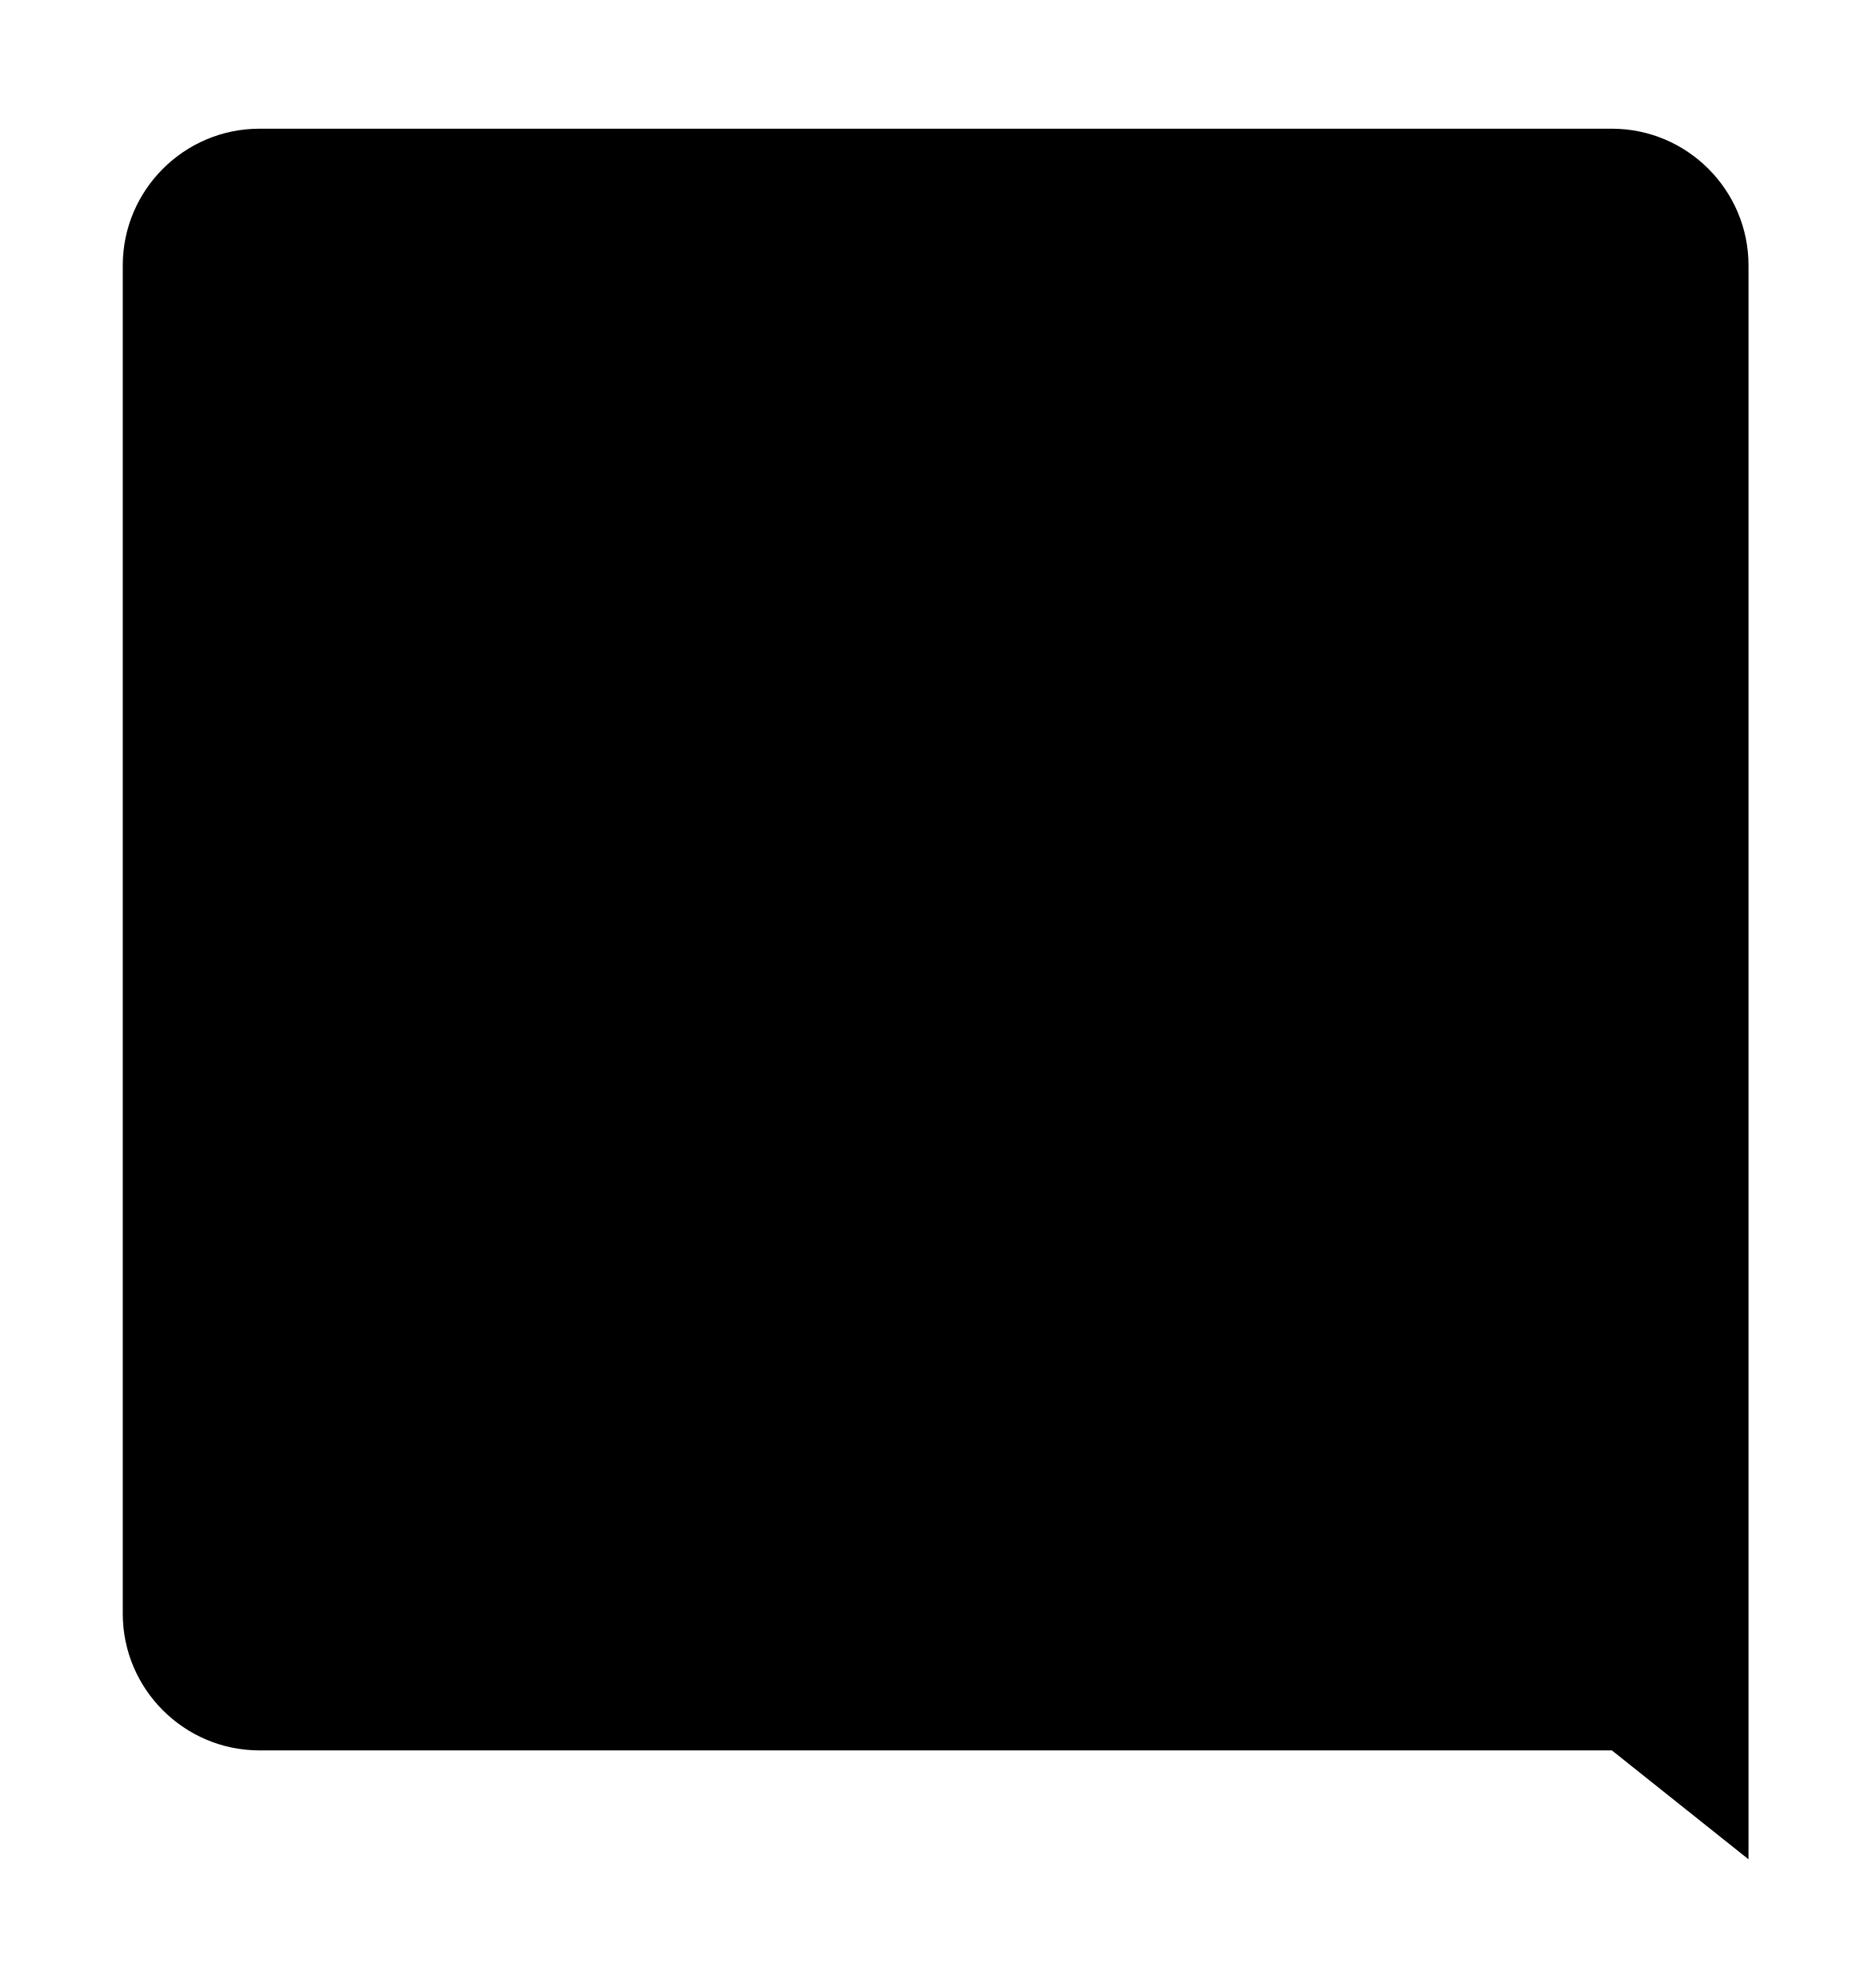
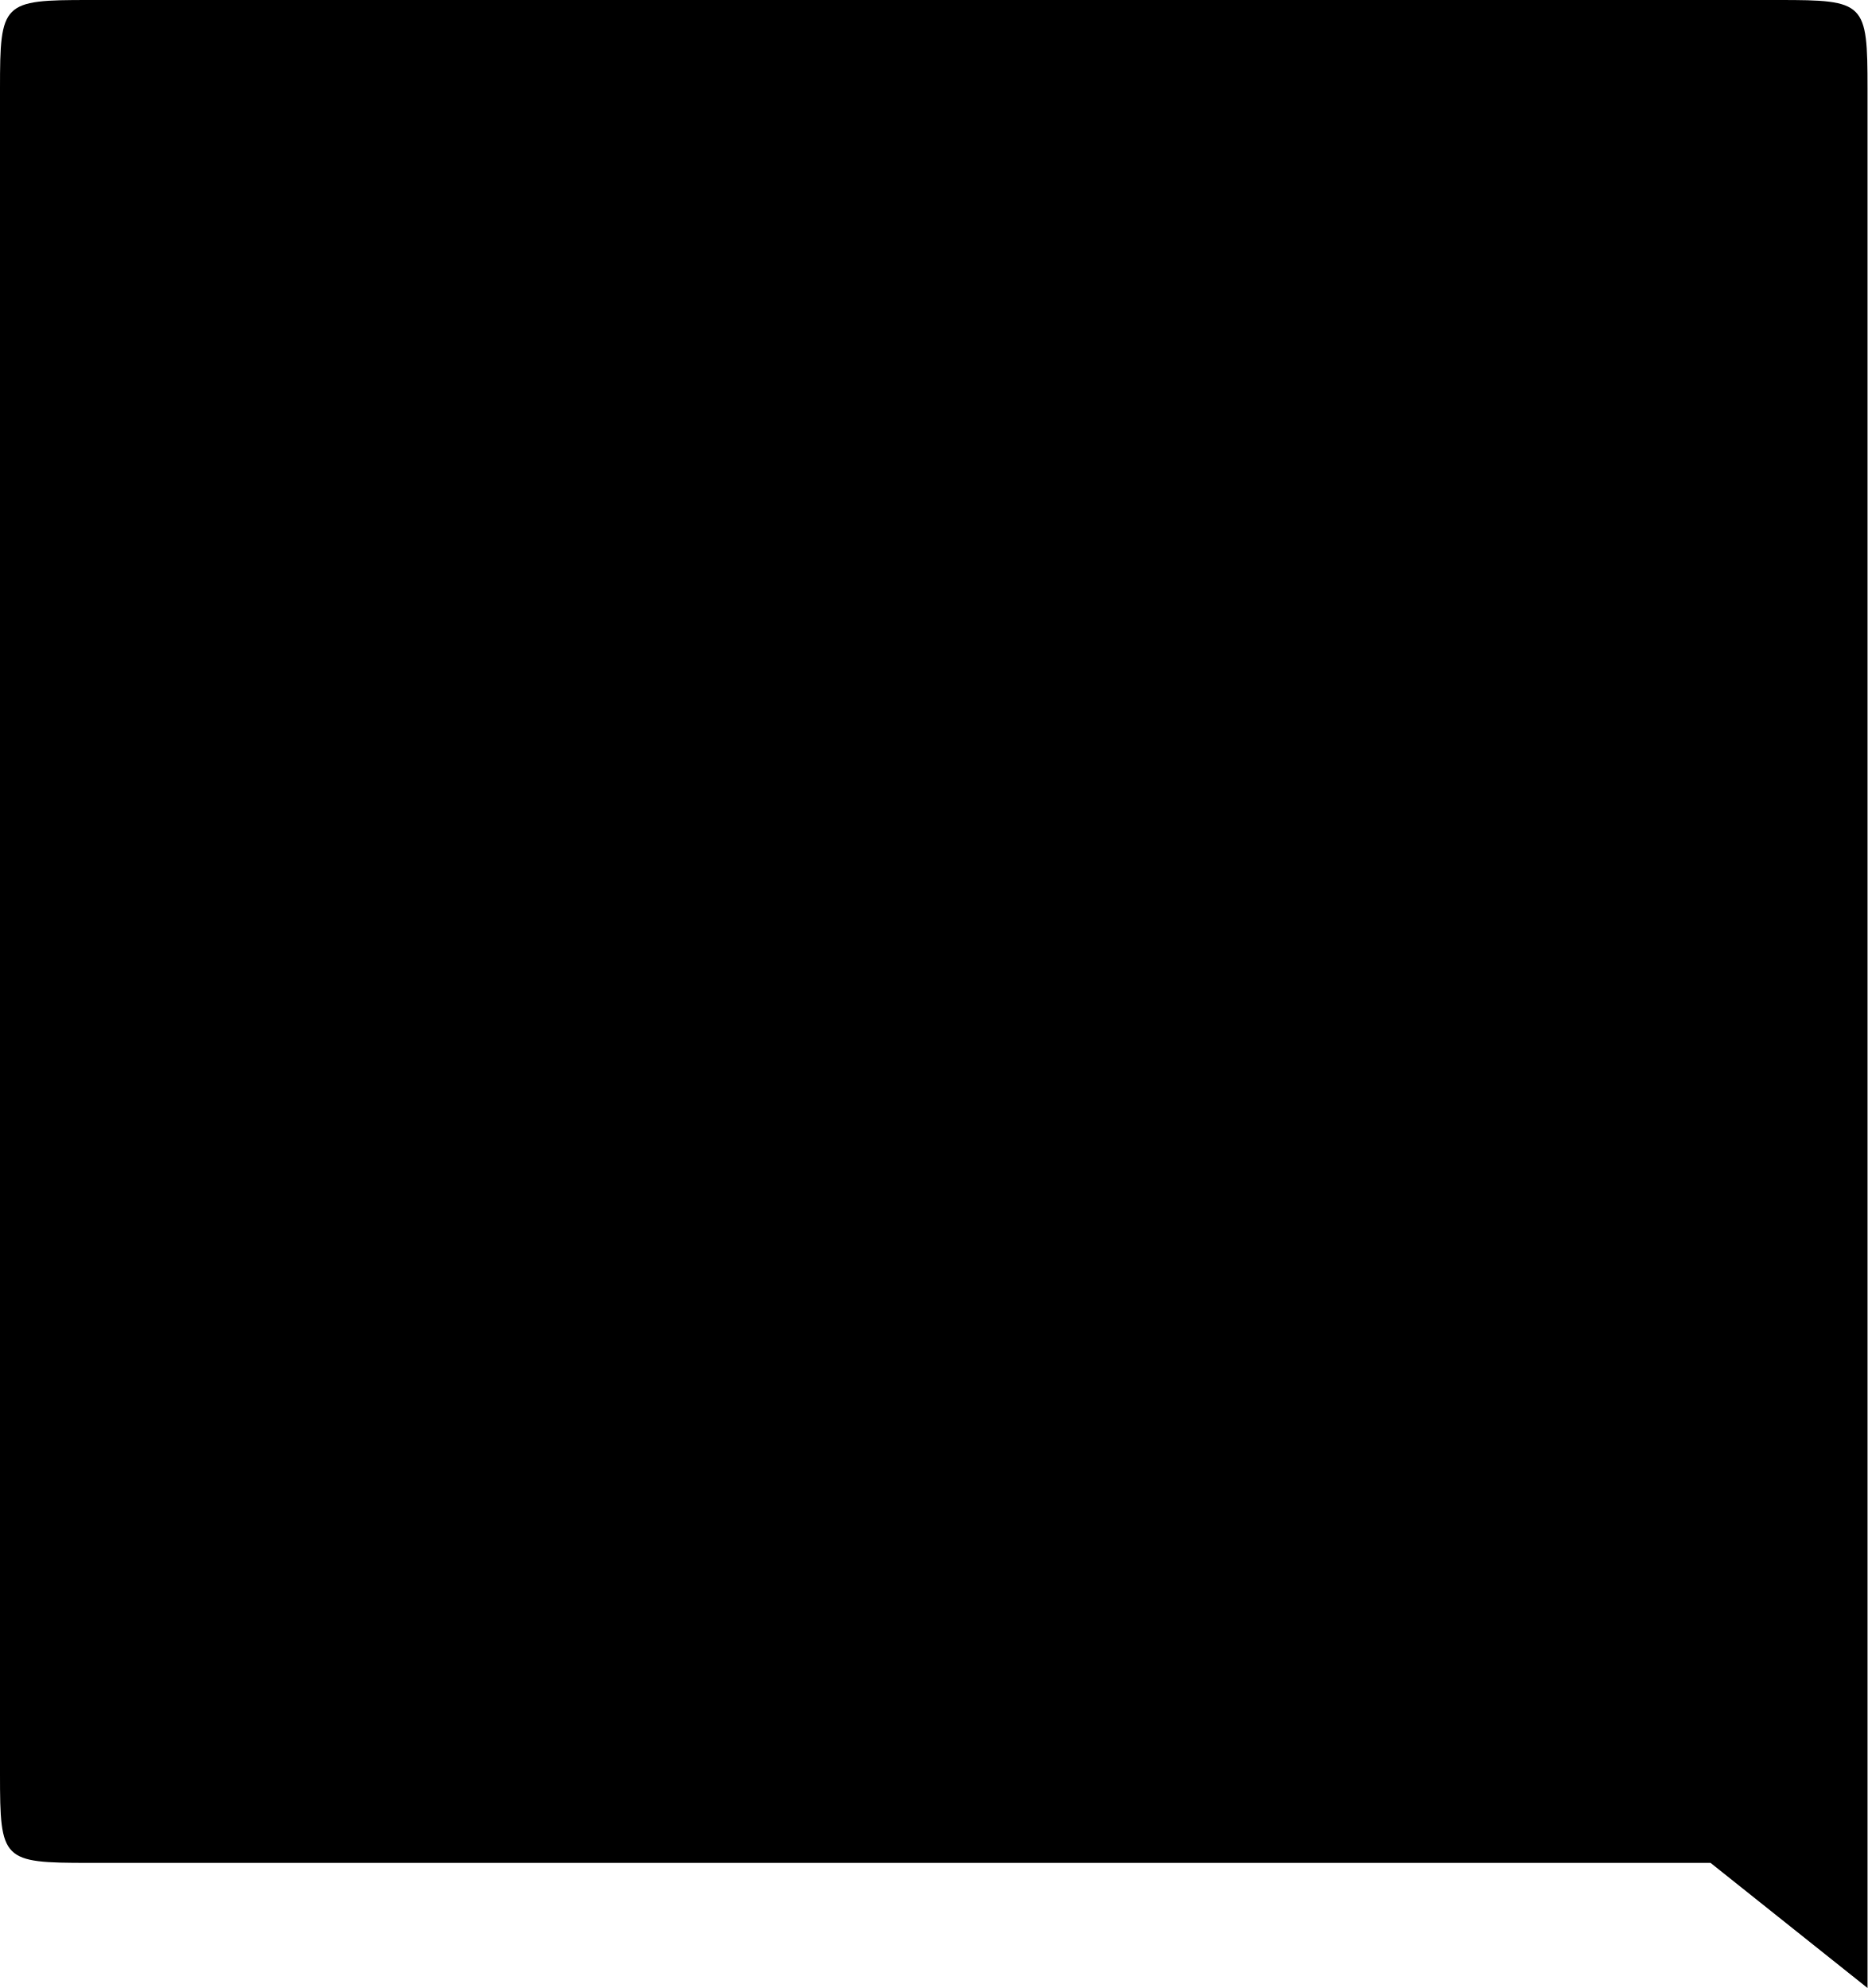
- <svg xmlns="http://www.w3.org/2000/svg" xml:space="preserve" width="945px" height="1004px" version="1.1" style="shape-rendering:geometricPrecision; text-rendering:geometricPrecision; image-rendering:optimizeQuality; fill-rule:evenodd; clip-rule:evenodd" viewBox="0 0 945 1004">
-   <path fill="#000000" d="M814 884l-683 0c-38,0 -69,-31 -69,-69l0 -681c0,-38 31,-69 69,-69l683 0c38,0 69,31 69,69l0 805 -69 -55z" />
+ <svg xmlns="http://www.w3.org/2000/svg" id="svg22" viewBox="0 0 821 874" style="clip-rule:evenodd;fill-rule:evenodd;image-rendering:optimizeQuality;shape-rendering:geometricPrecision;text-rendering:geometricPrecision" version="1.1" height="874" width="821" xml:space="preserve">
+   <defs id="defs26" />
+   <path id="path20" d="M 752,819 H 39 C 1,819 0,818 0,780 V 39 C 0,1 1,0 39,0 h 743 c 38,0 39,1 39,39 v 835 z" fill="#000000" />
</svg>
